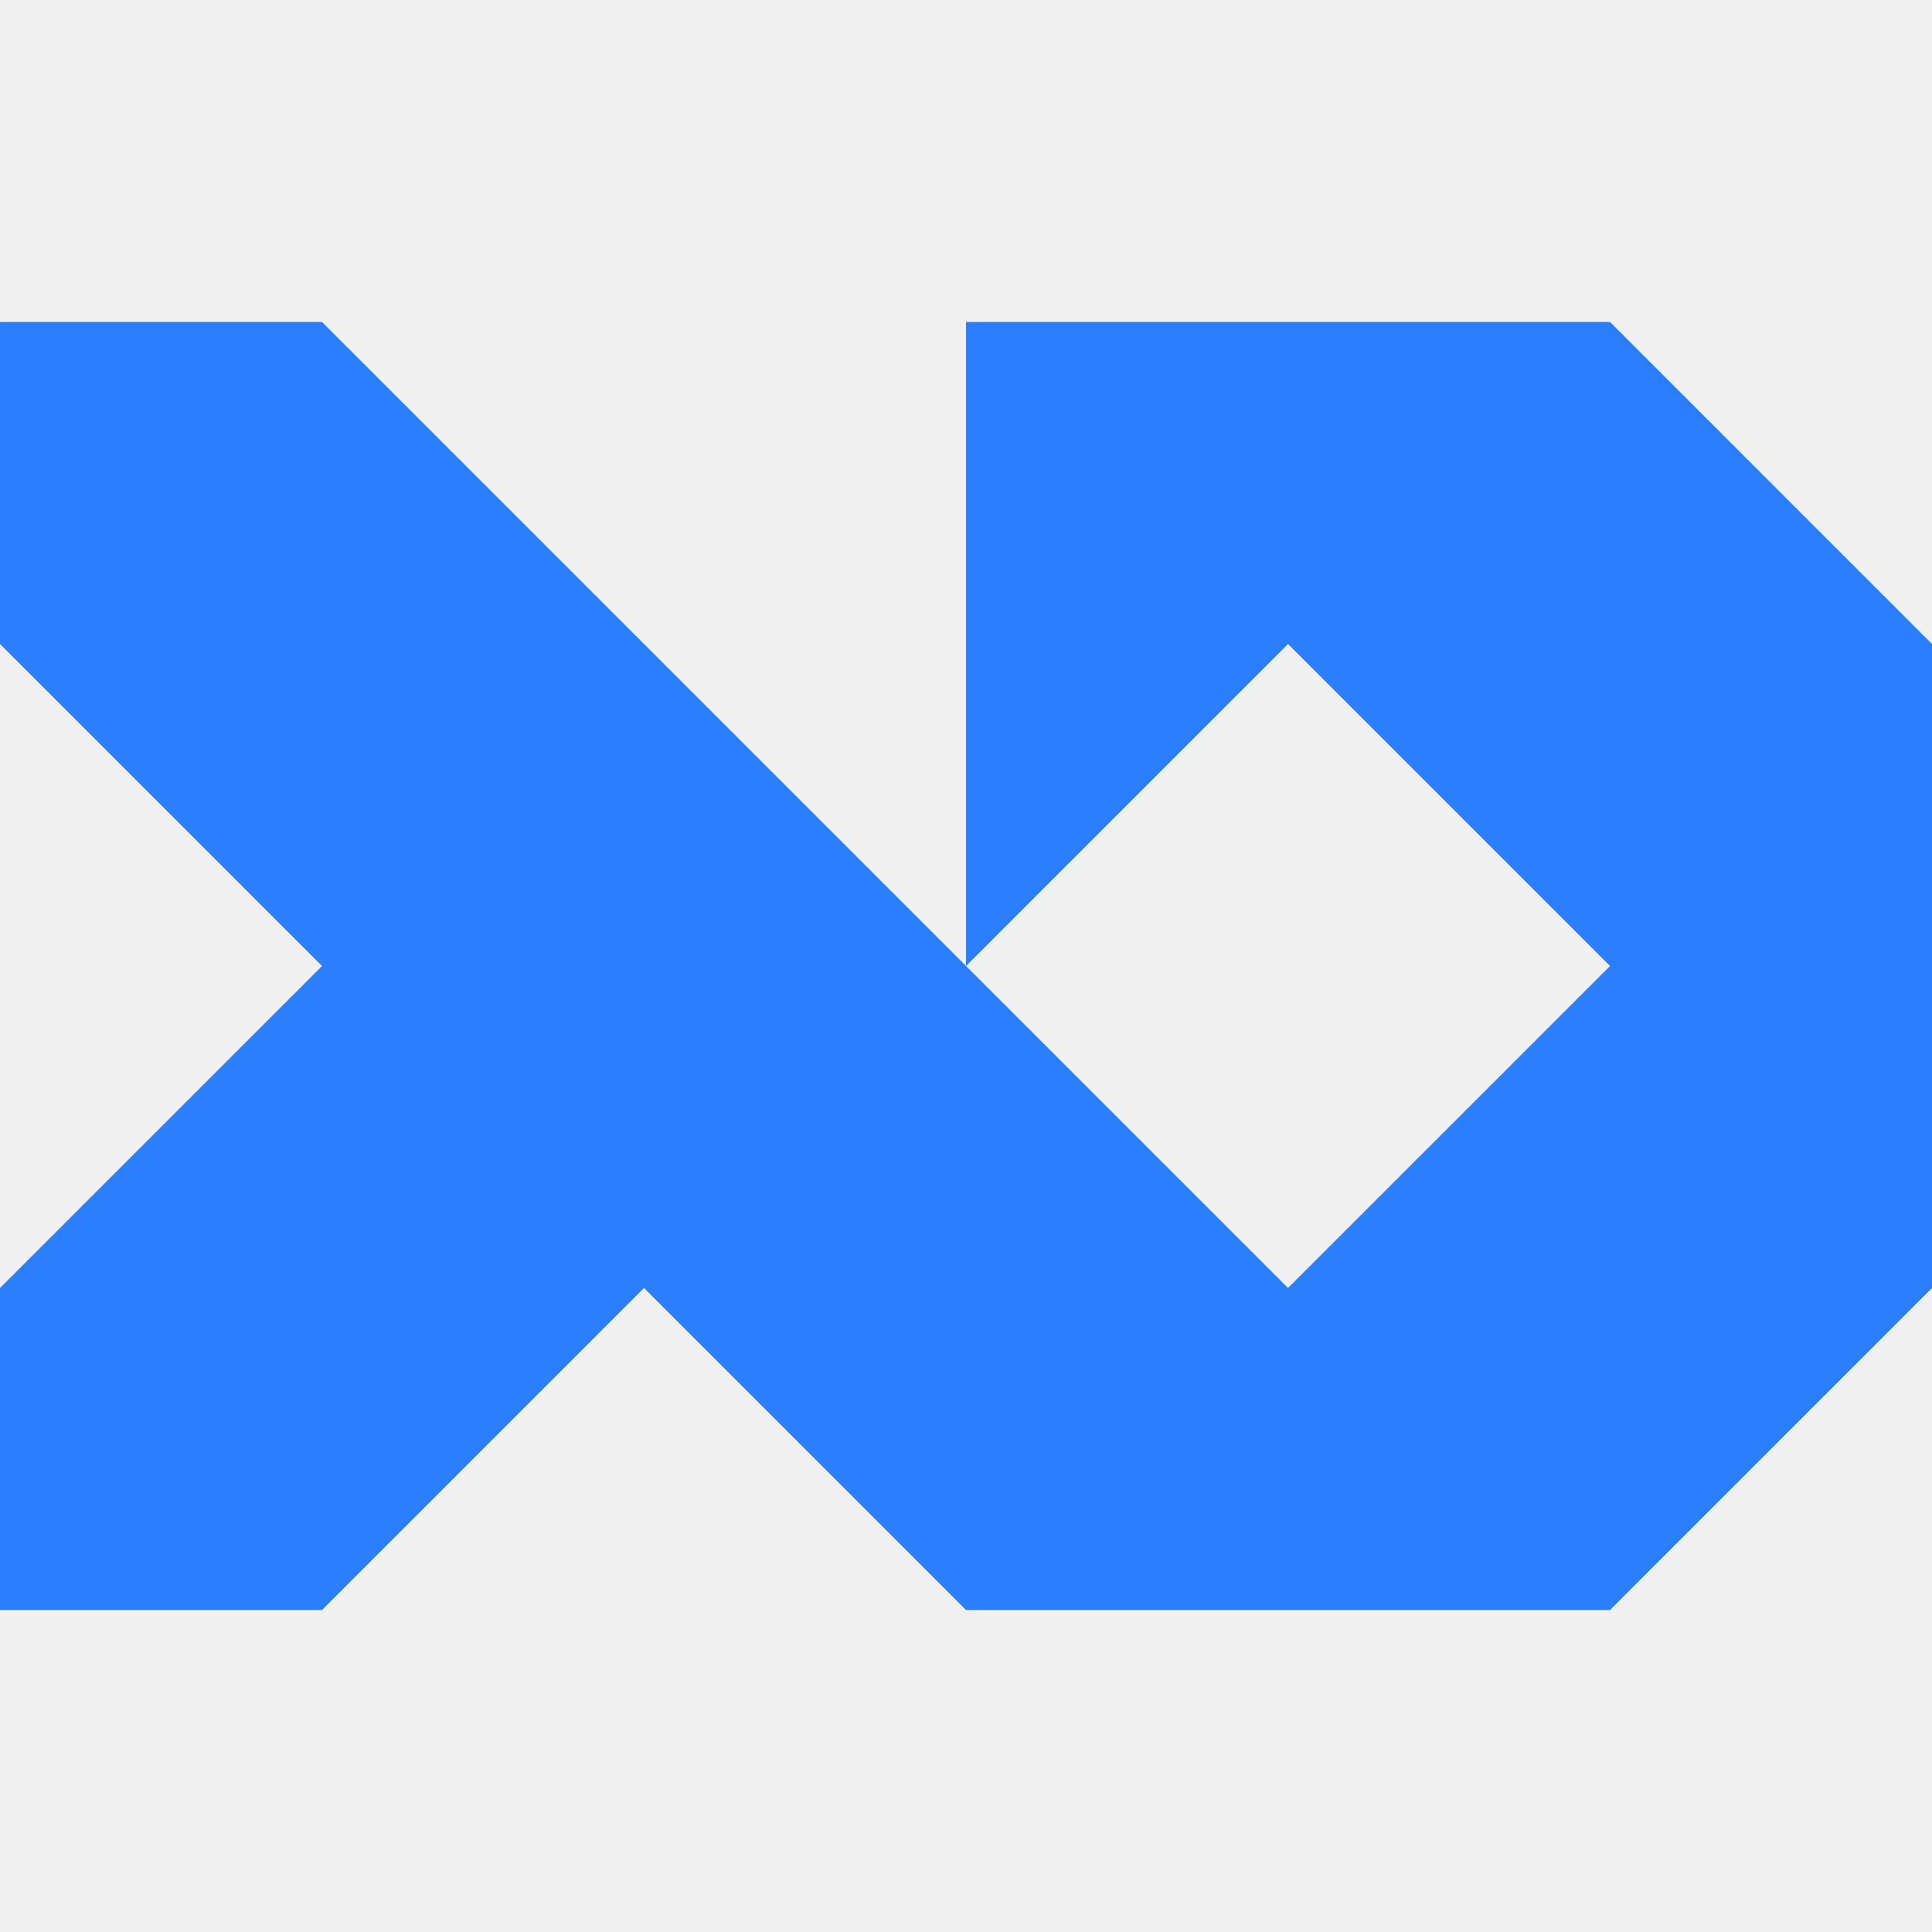
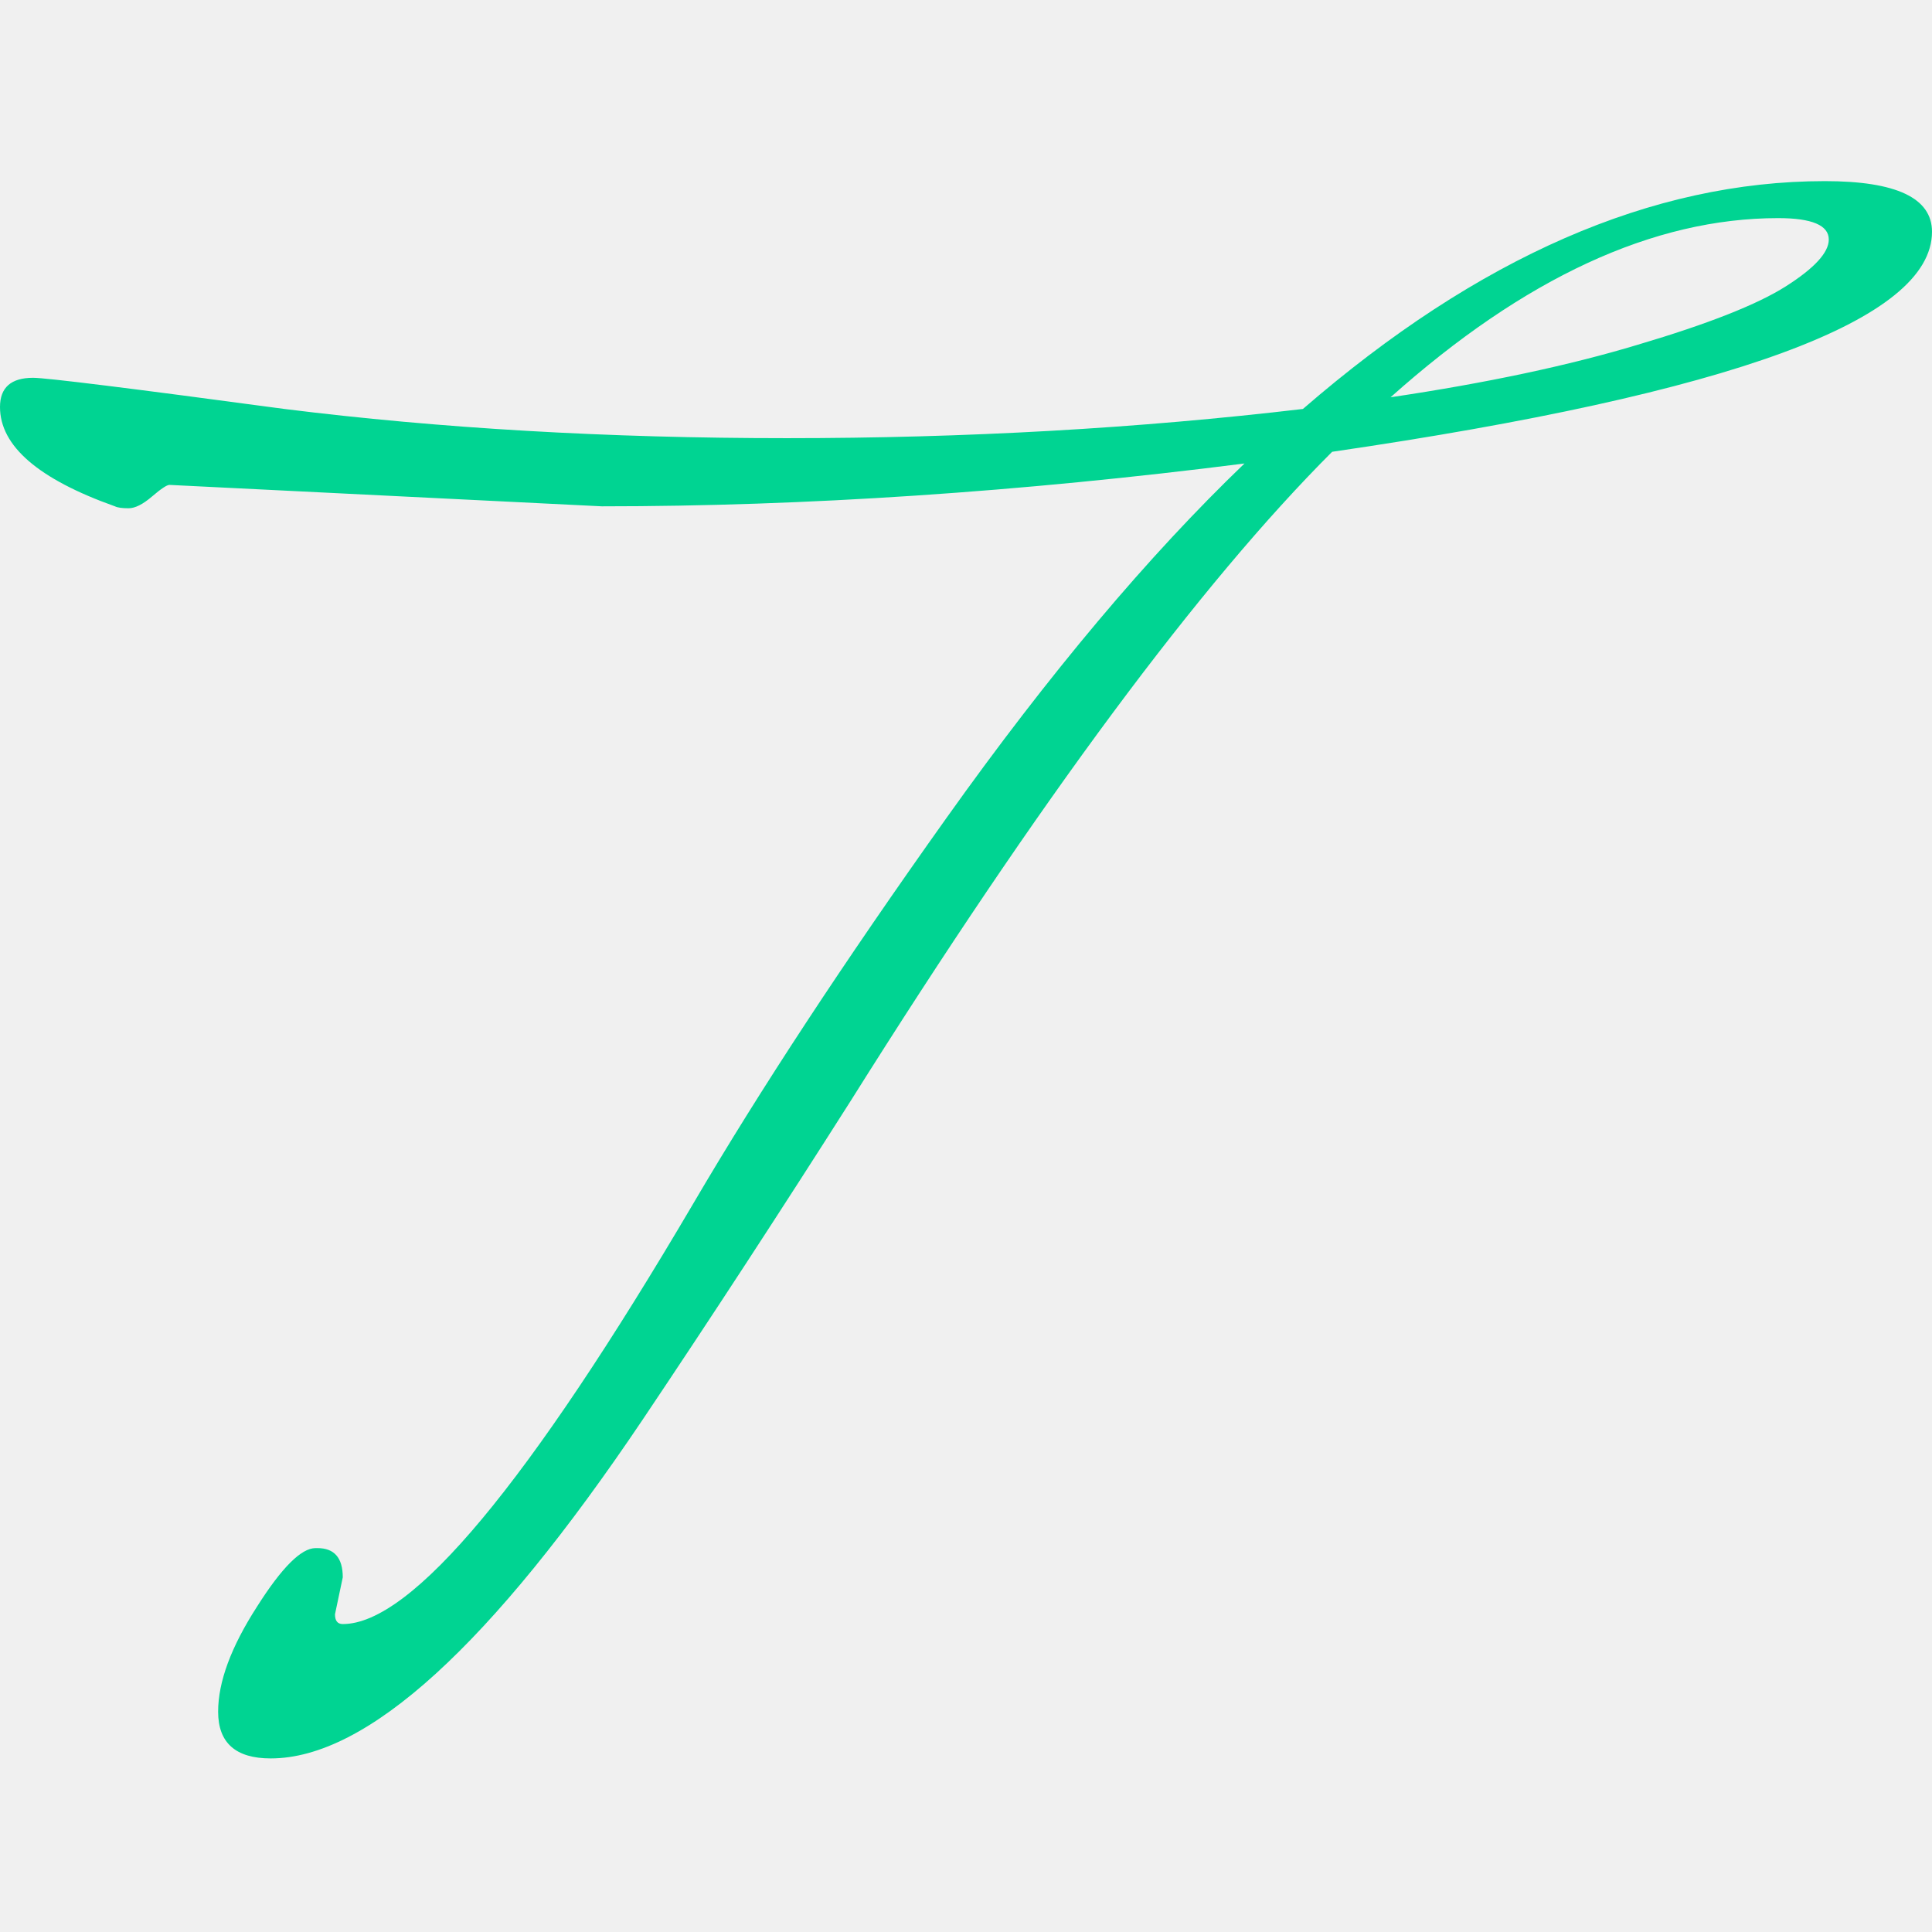
<svg xmlns="http://www.w3.org/2000/svg" width="256" height="256" viewBox="0 0 256 256" fill="none">
-   <g clip-path="url(#clip0_40_8)">
-     <path d="M170.667 170.666L213.334 128L170.667 85.334L128.001 128V42.667H213.334L256 85.334V170.666L213.334 213.333H128.001L85.334 170.666L42.666 213.333H0V170.666L42.668 128L0.002 85.334V42.667H42.668L170.667 170.666Z" fill="#2B7FFF" />
-   </g>
-   <defs>
-     <clipPath id="clip0_40_8">
-       <rect width="256" height="170.665" fill="white" transform="translate(0 42.6672)" />
-     </clipPath>
-   </defs>
+   <path d="M79.742 67.09L22.452 64.252C22.108 64.252 21.333 64.768 20.129 65.8C18.925 66.832 17.892 67.348 17.032 67.348C16.172 67.348 15.57 67.262 15.226 67.09C5.075 63.478 0 59.091 0 53.931C0 51.351 1.462 50.06 4.387 50.06C6.108 50.06 17.204 51.437 37.677 54.189C58.323 56.769 80.516 58.059 104.258 58.059C128 58.059 150.796 56.769 172.645 54.189C195.871 34.063 218.925 24 241.806 24C251.269 24 256 26.236 256 30.709C256 42.406 229.505 52.125 176.516 59.865C158.968 77.411 137.72 106.052 112.774 145.788C103.484 160.409 94.28 174.514 85.161 188.104C65.032 218.035 48.602 233 35.871 233C31.226 233 28.903 230.936 28.903 226.807C28.903 222.851 30.624 218.207 34.065 212.874C37.333 207.714 39.914 205.133 41.806 205.133C41.978 205.133 42.065 205.133 42.065 205.133C44.301 205.133 45.419 206.423 45.419 209.004L44.387 213.906C44.387 214.766 44.731 215.196 45.419 215.196C54.538 215.196 70.022 196.619 91.871 159.463C100.645 144.498 111.828 127.468 125.419 108.374C139.011 89.28 152.172 73.627 164.903 61.414C135.14 65.198 106.753 67.09 79.742 67.09ZM235.613 28.902C219.097 28.902 201.978 36.815 184.258 52.641C196.989 50.749 207.914 48.426 217.032 45.674C226.323 42.922 232.86 40.342 236.645 37.933C240.43 35.525 242.323 33.461 242.323 31.741C242.323 29.849 240.086 28.902 235.613 28.902Z" fill="#00D492" />
</svg>
